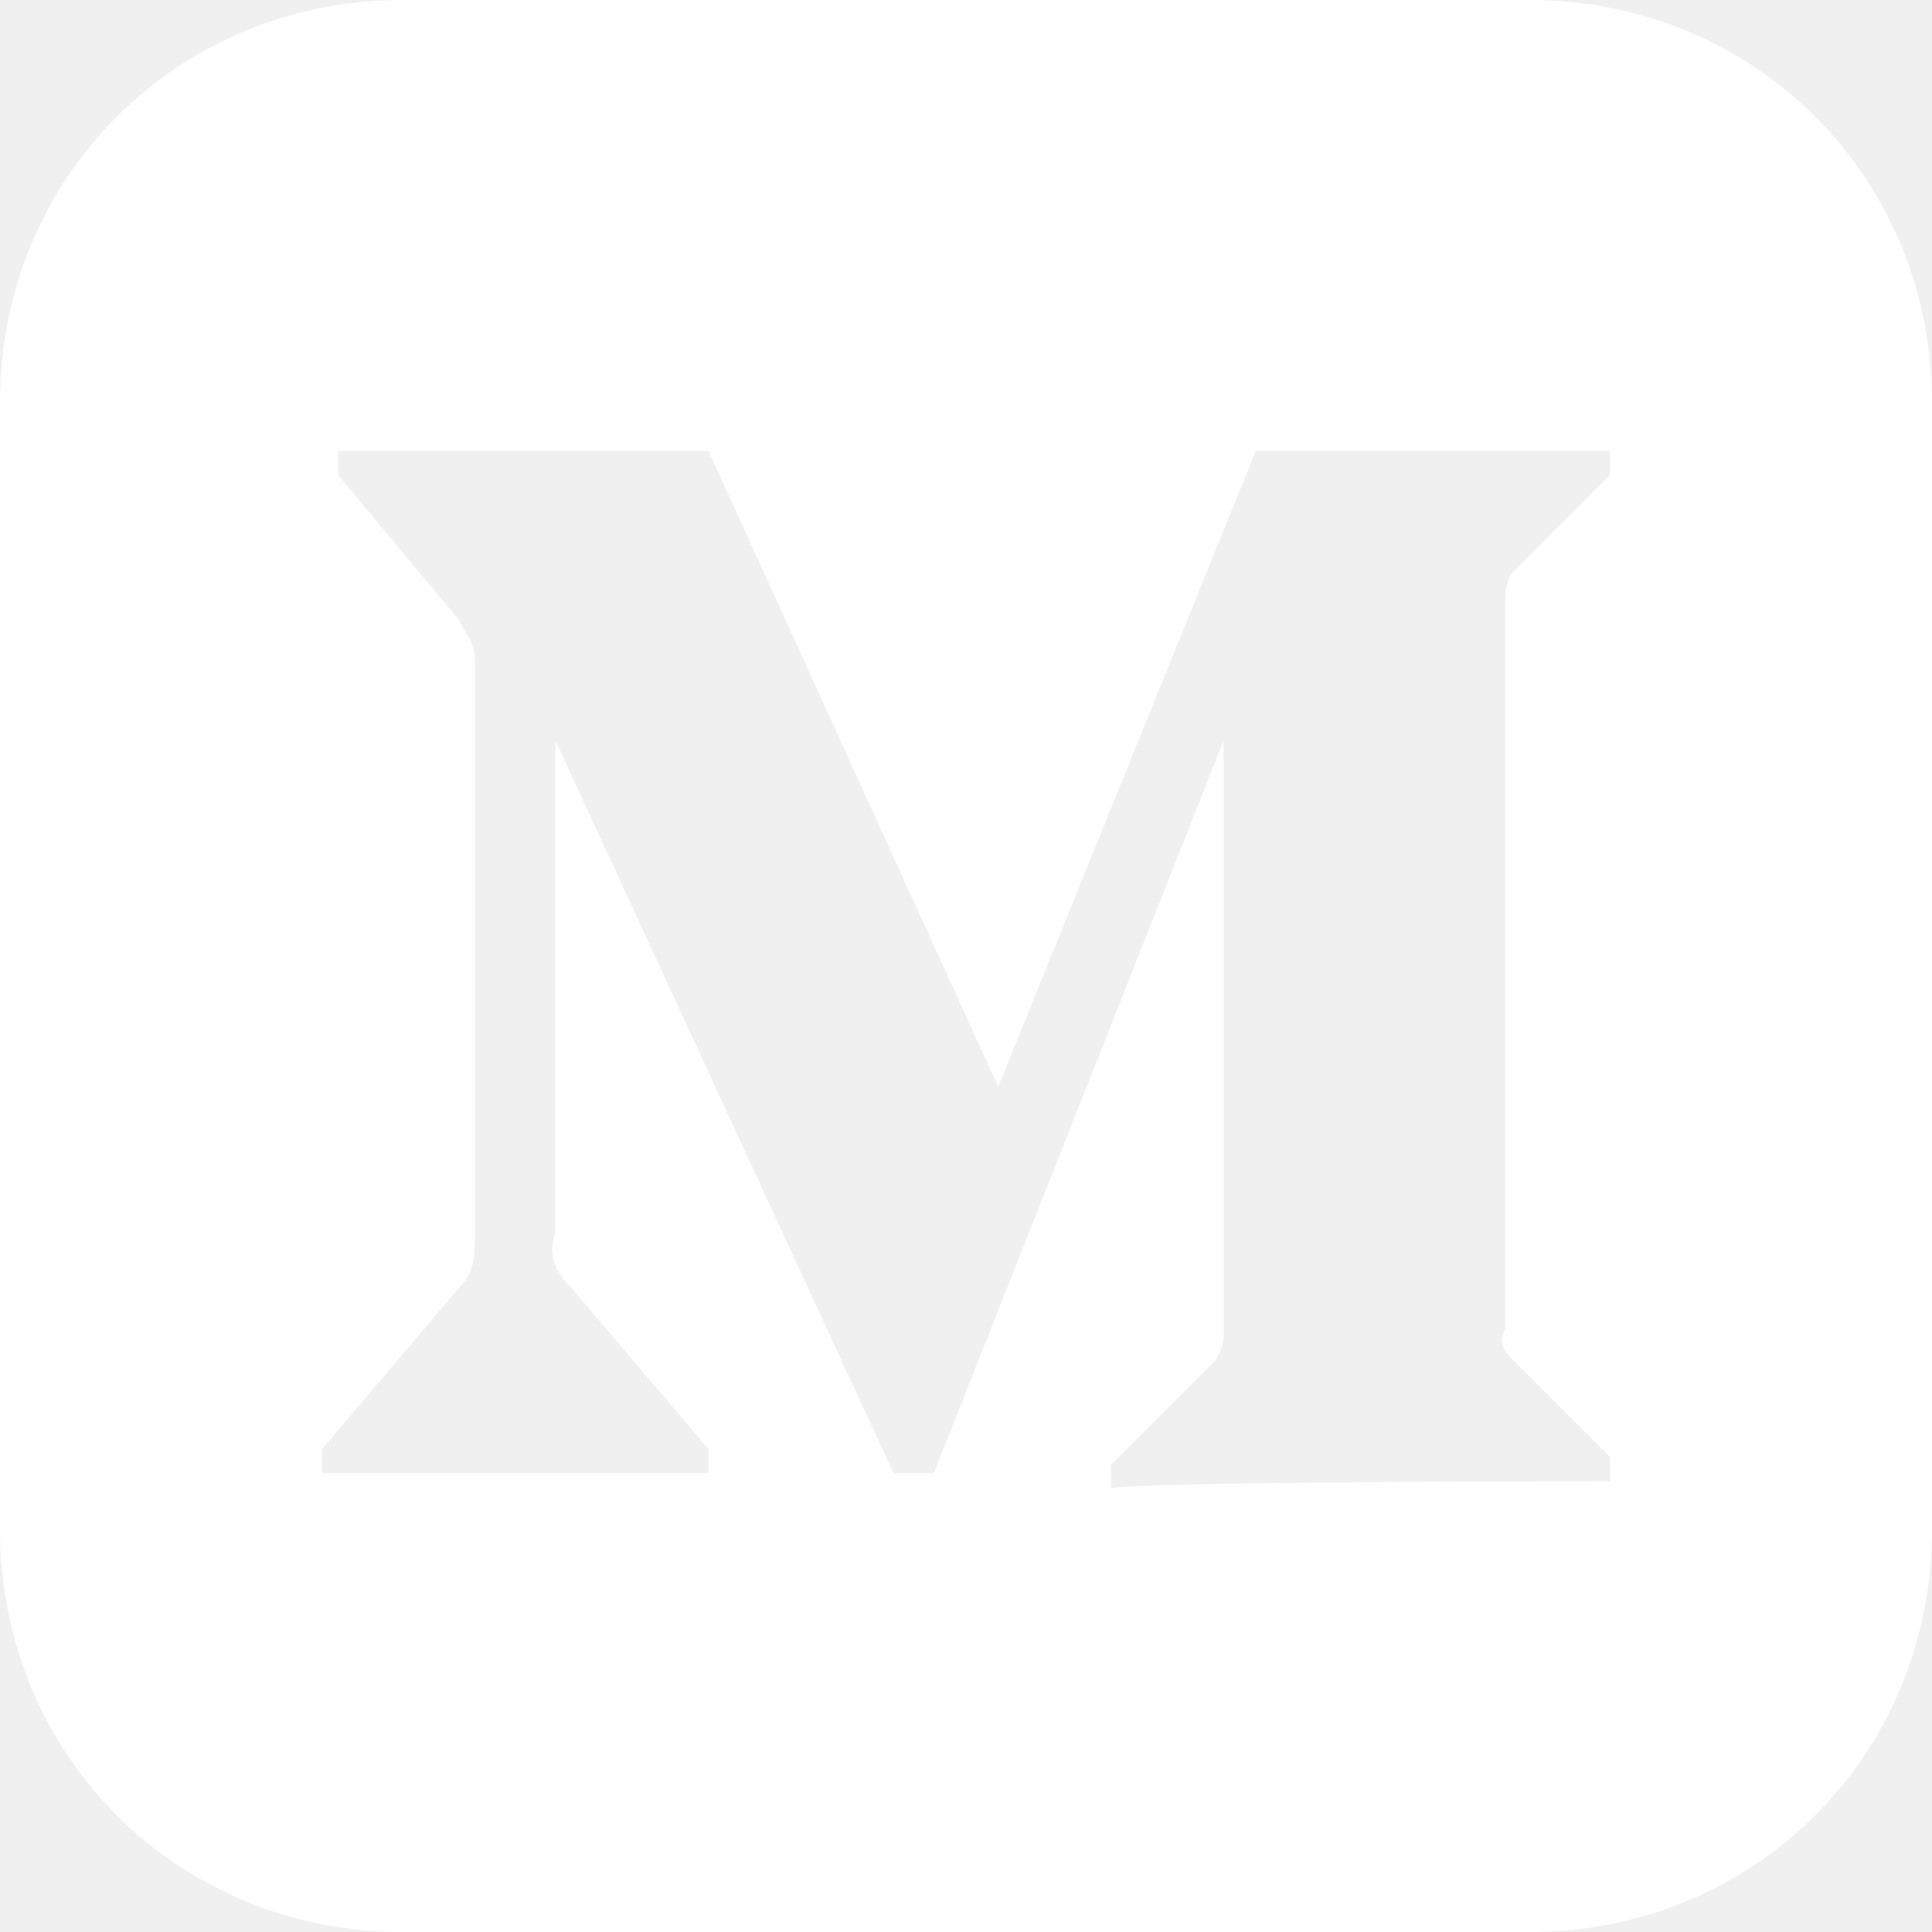
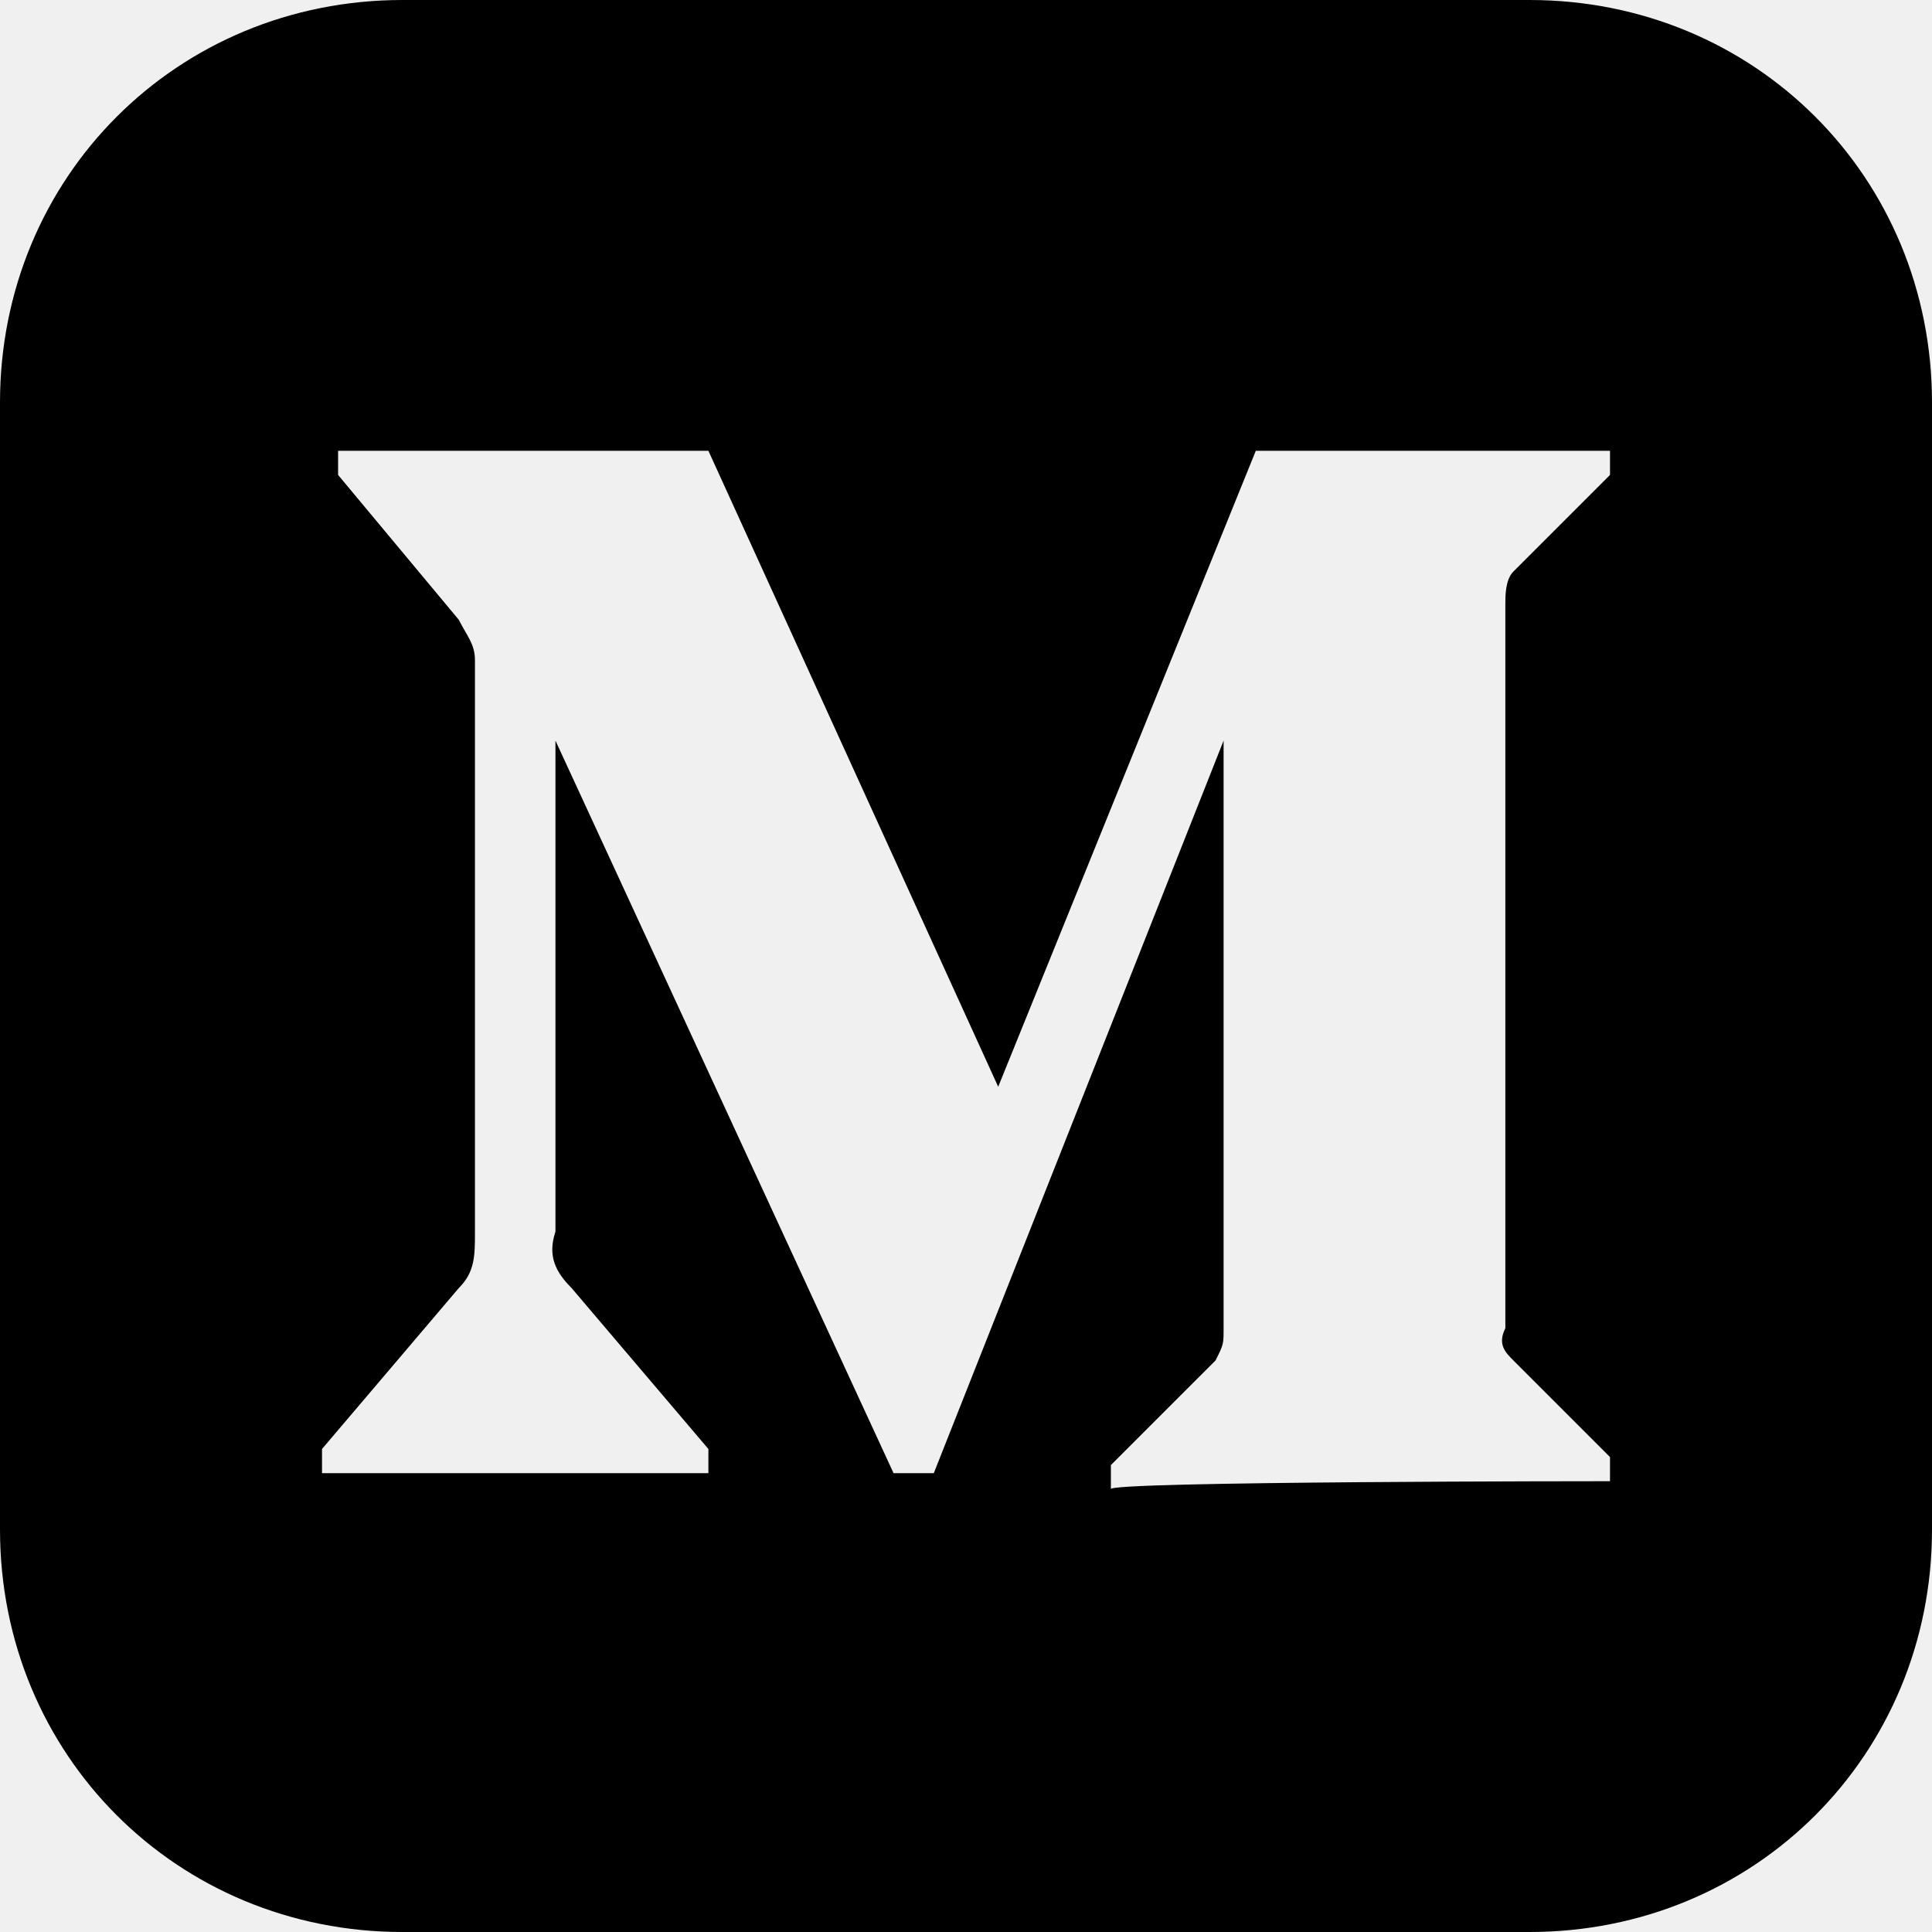
<svg xmlns="http://www.w3.org/2000/svg" version="1.1" id="Layer_1" x="0px" y="0px" viewBox="0 0 24 24" style="enable-background:new 0 0 24 24;" xml:space="preserve">
  <style type="text/css">
- 	.st0{fill-rule:evenodd;clip-rule:evenodd;fill:#FFFFFF;}
+ 	.st0{fill-rule:evenodd;clip-rule:evenodd;fill:#000000!important;}
</style>
  <path class="st0" d="M19,24H5c-2.8,0-5-2.2-5-5V5c0-2.8,2.2-5,5-5h14c2.8,0,5,2.2,5,5v14C24,21.8,21.8,24,19,24z M20,18.4v-0.3  l-1.2-1.2c-0.1-0.1-0.2-0.2-0.1-0.4v-9c0-0.1,0-0.3,0.1-0.4L20,5.9V5.6h-4.4l-3.2,7.9L8.8,5.6H4.2v0.3l1.5,1.8  C5.8,7.9,5.9,8,5.9,8.2v7.1c0,0.3,0,0.5-0.2,0.7l-1.7,2v0.3h4.8v-0.3l-1.7-2c-0.2-0.2-0.3-0.4-0.2-0.7V9.2l4.2,9.1h0.5l3.6-9.1v7.3  c0,0.2,0,0.2-0.1,0.4l-1.3,1.3v0.3C13.7,18.4,20,18.4,20,18.4z" />
</svg>
